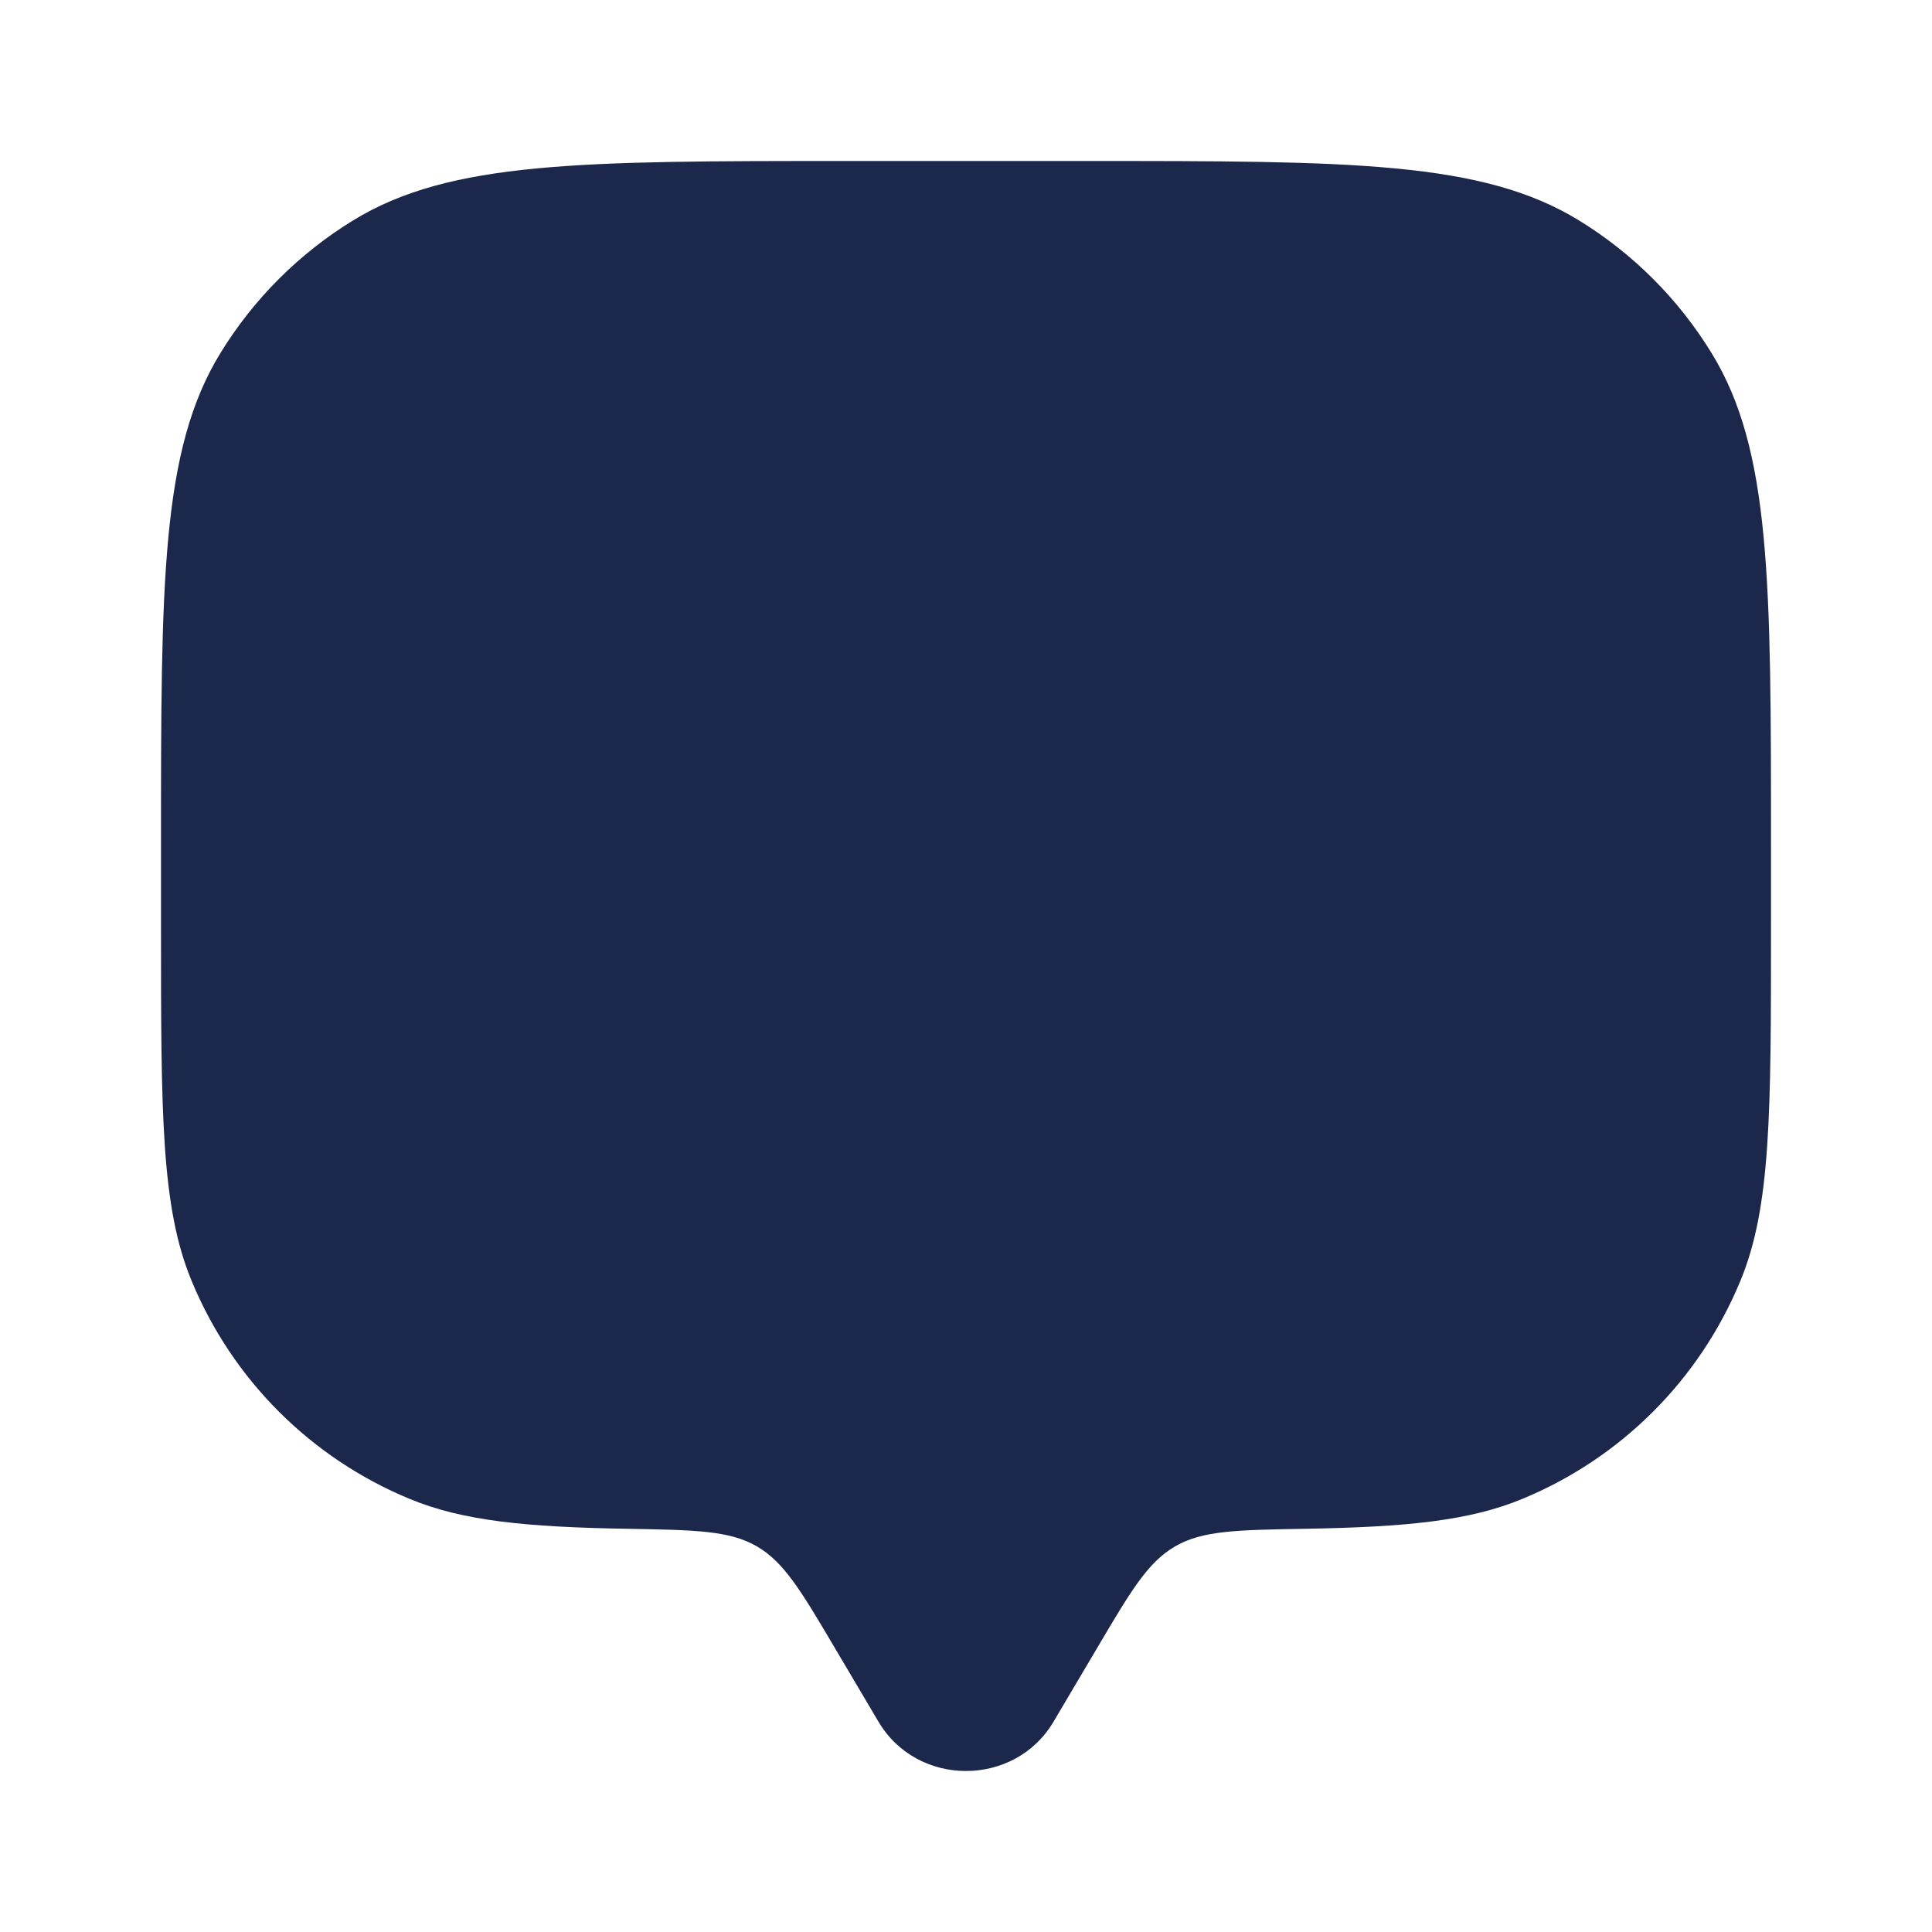
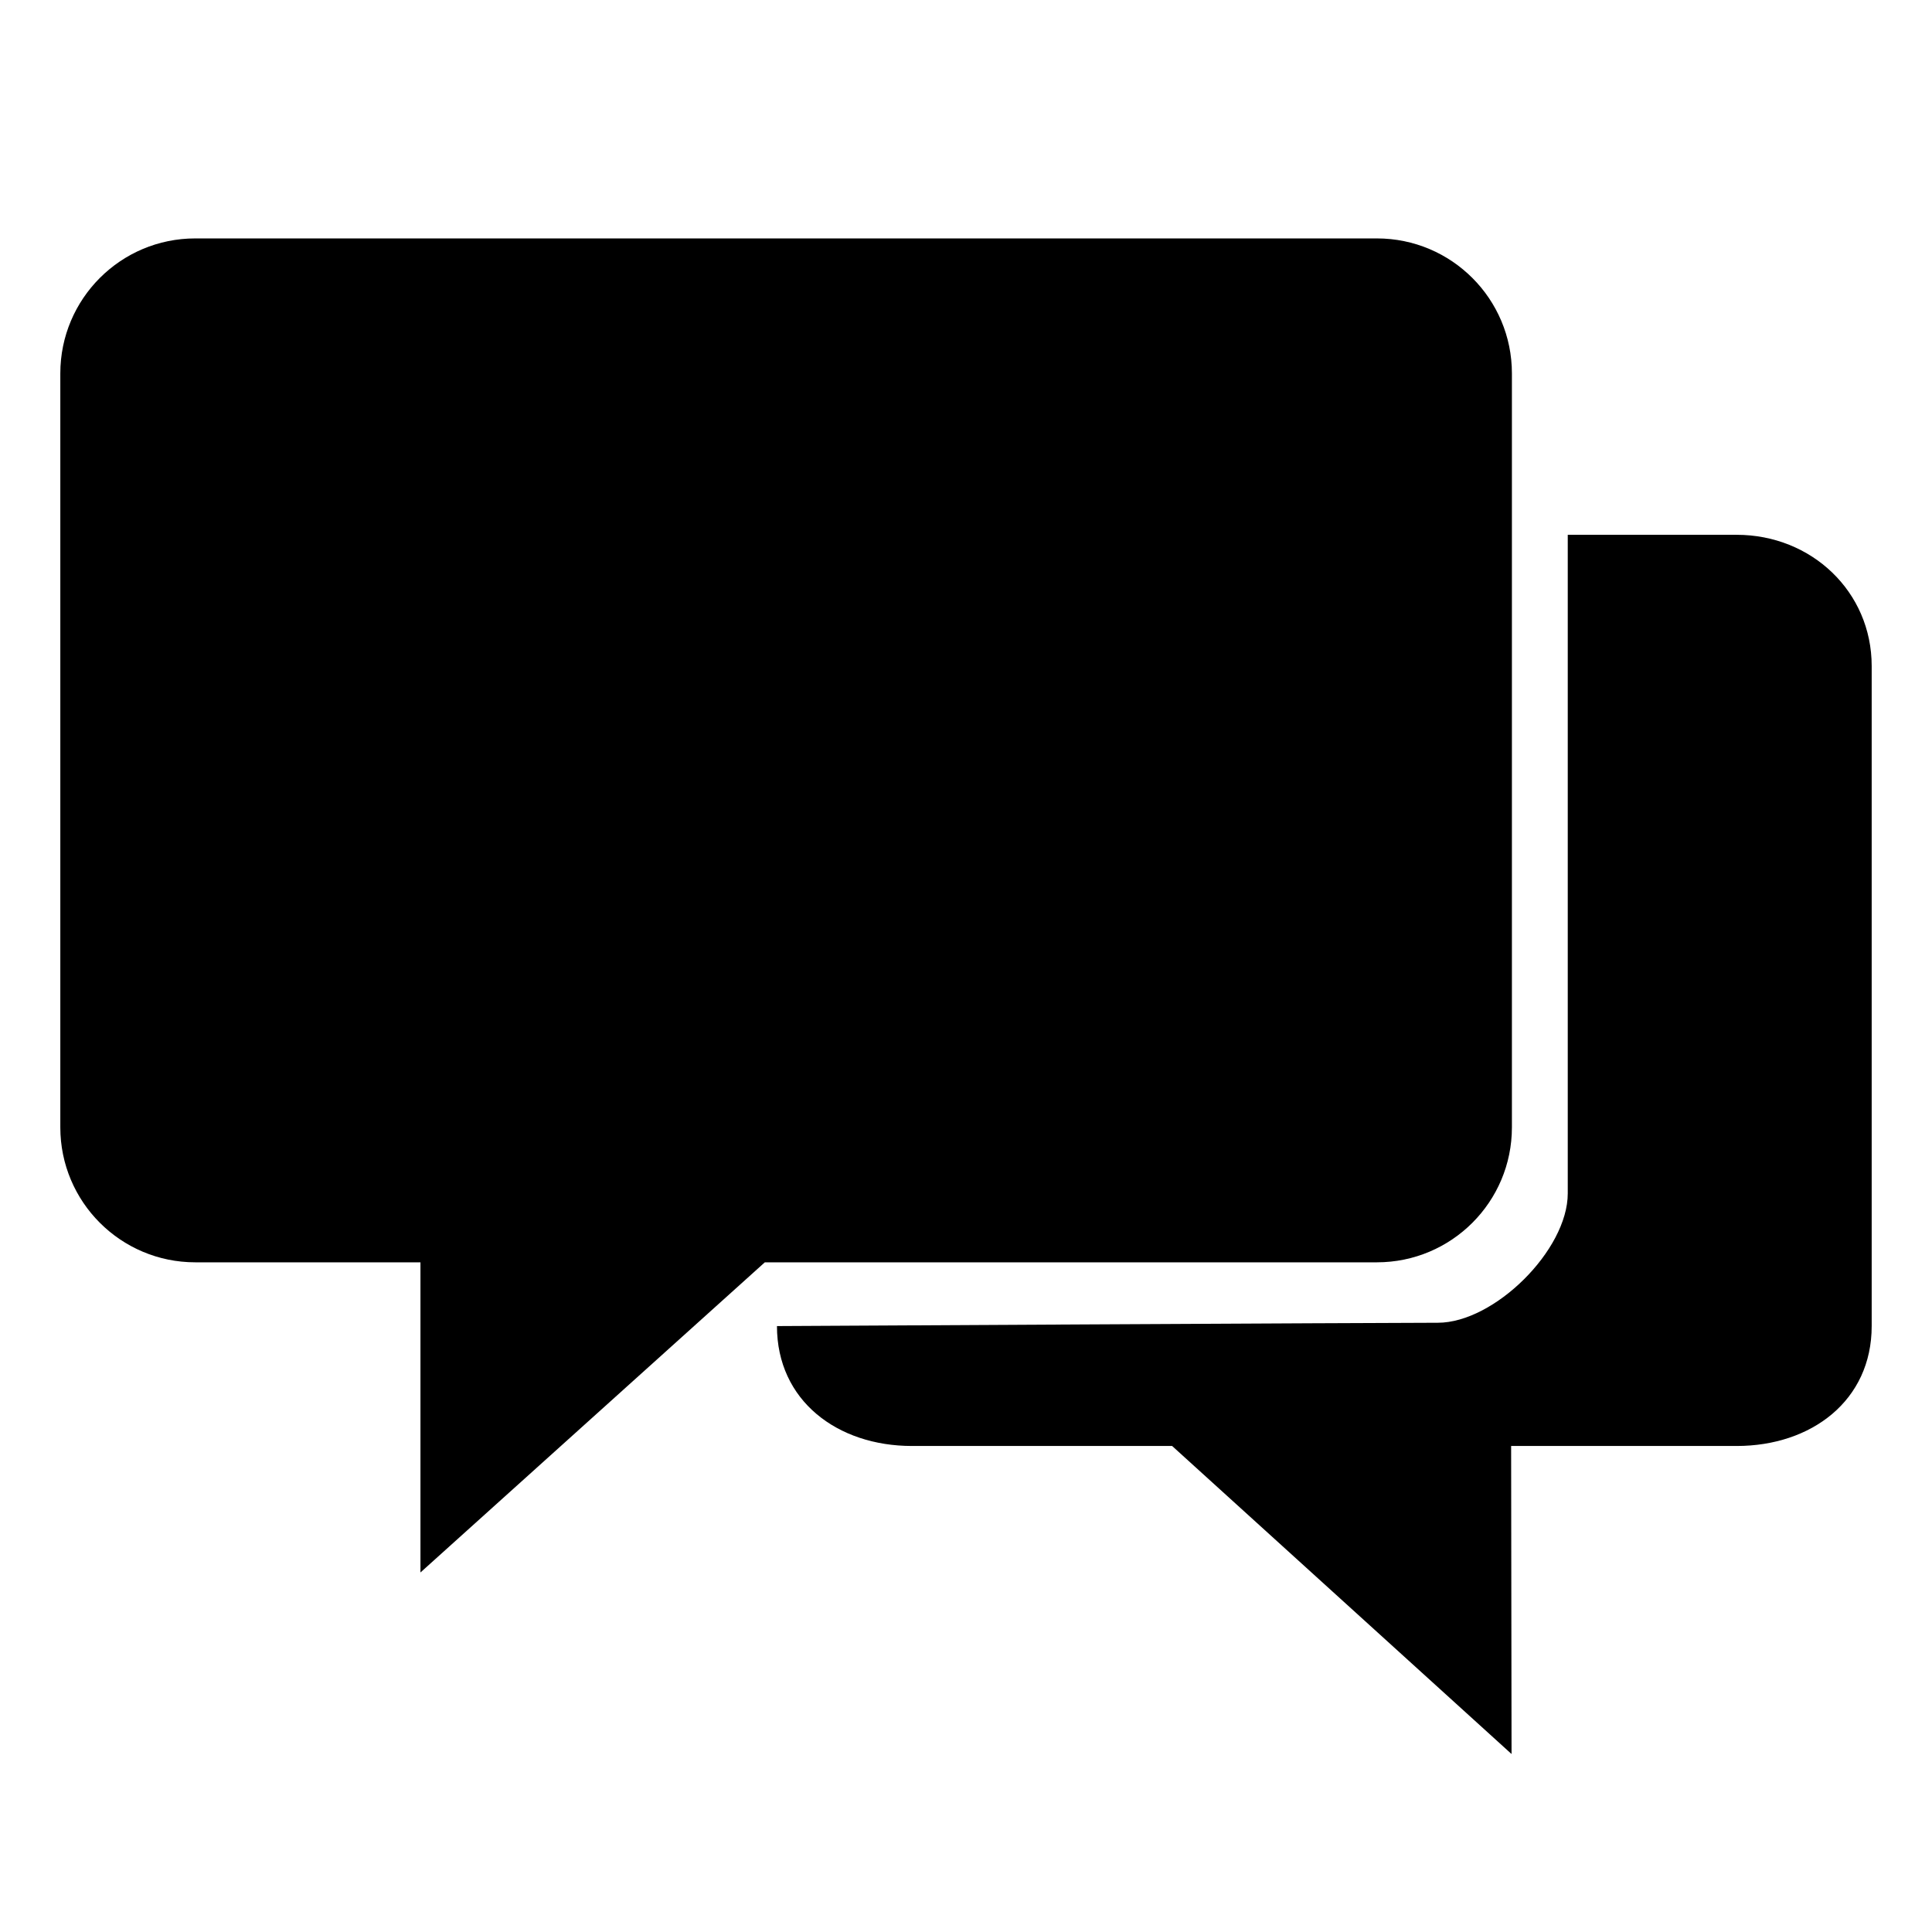
- <svg xmlns="http://www.w3.org/2000/svg" width="800px" height="800px" viewBox="0 0 24 24" fill="none">
-   <path d="M13.629 20.472L13.087 21.388C12.604 22.204 11.396 22.204 10.913 21.388L10.371 20.472C9.951 19.761 9.74 19.406 9.403 19.21C9.065 19.013 8.64 19.006 7.79 18.991C6.534 18.97 5.747 18.893 5.087 18.619C3.861 18.112 2.888 17.139 2.381 15.913C2 14.995 2 13.83 2 11.5V10.5C2 7.227 2 5.59 2.737 4.388C3.149 3.715 3.715 3.149 4.388 2.737C5.59 2 7.227 2 10.5 2H13.5C16.773 2 18.41 2 19.613 2.737C20.285 3.149 20.851 3.715 21.263 4.388C22 5.59 22 7.227 22 10.5V11.5C22 13.83 22 14.995 21.619 15.913C21.112 17.139 20.139 18.112 18.913 18.619C18.253 18.893 17.466 18.97 16.21 18.991C15.36 19.006 14.935 19.013 14.597 19.21C14.259 19.406 14.049 19.761 13.629 20.472Z" fill="#1C274C" />
+ <svg xmlns="http://www.w3.org/2000/svg" fill="#000000" width="800px" height="800px" viewBox="0 0 32 32" version="1.1">
+   <path d="M25.042 18.672v-12.487c0-1.234-1-2.236-2.236-2.236h-19.571c-1.235-0.001-2.236 1.001-2.236 2.236v12.487c0 1.235 1.001 2.236 2.236 2.236h3.729v5.137l5.704-5.137h10.137c1.237 0 2.237-1.001 2.237-2.236zM28.765 8.858h-2.798c0 0 0 9.972 0 10.909s-1.216 2.142-2.153 2.142-10.945 0.055-10.945 0.055c0 1.235 1.001 1.986 2.236 1.986h4.309l5.622 5.102-0.007-5.102h3.736c1.236 0 2.236-0.751 2.236-1.986v-10.932c0-1.234-1-2.174-2.236-2.174z" />
</svg>
